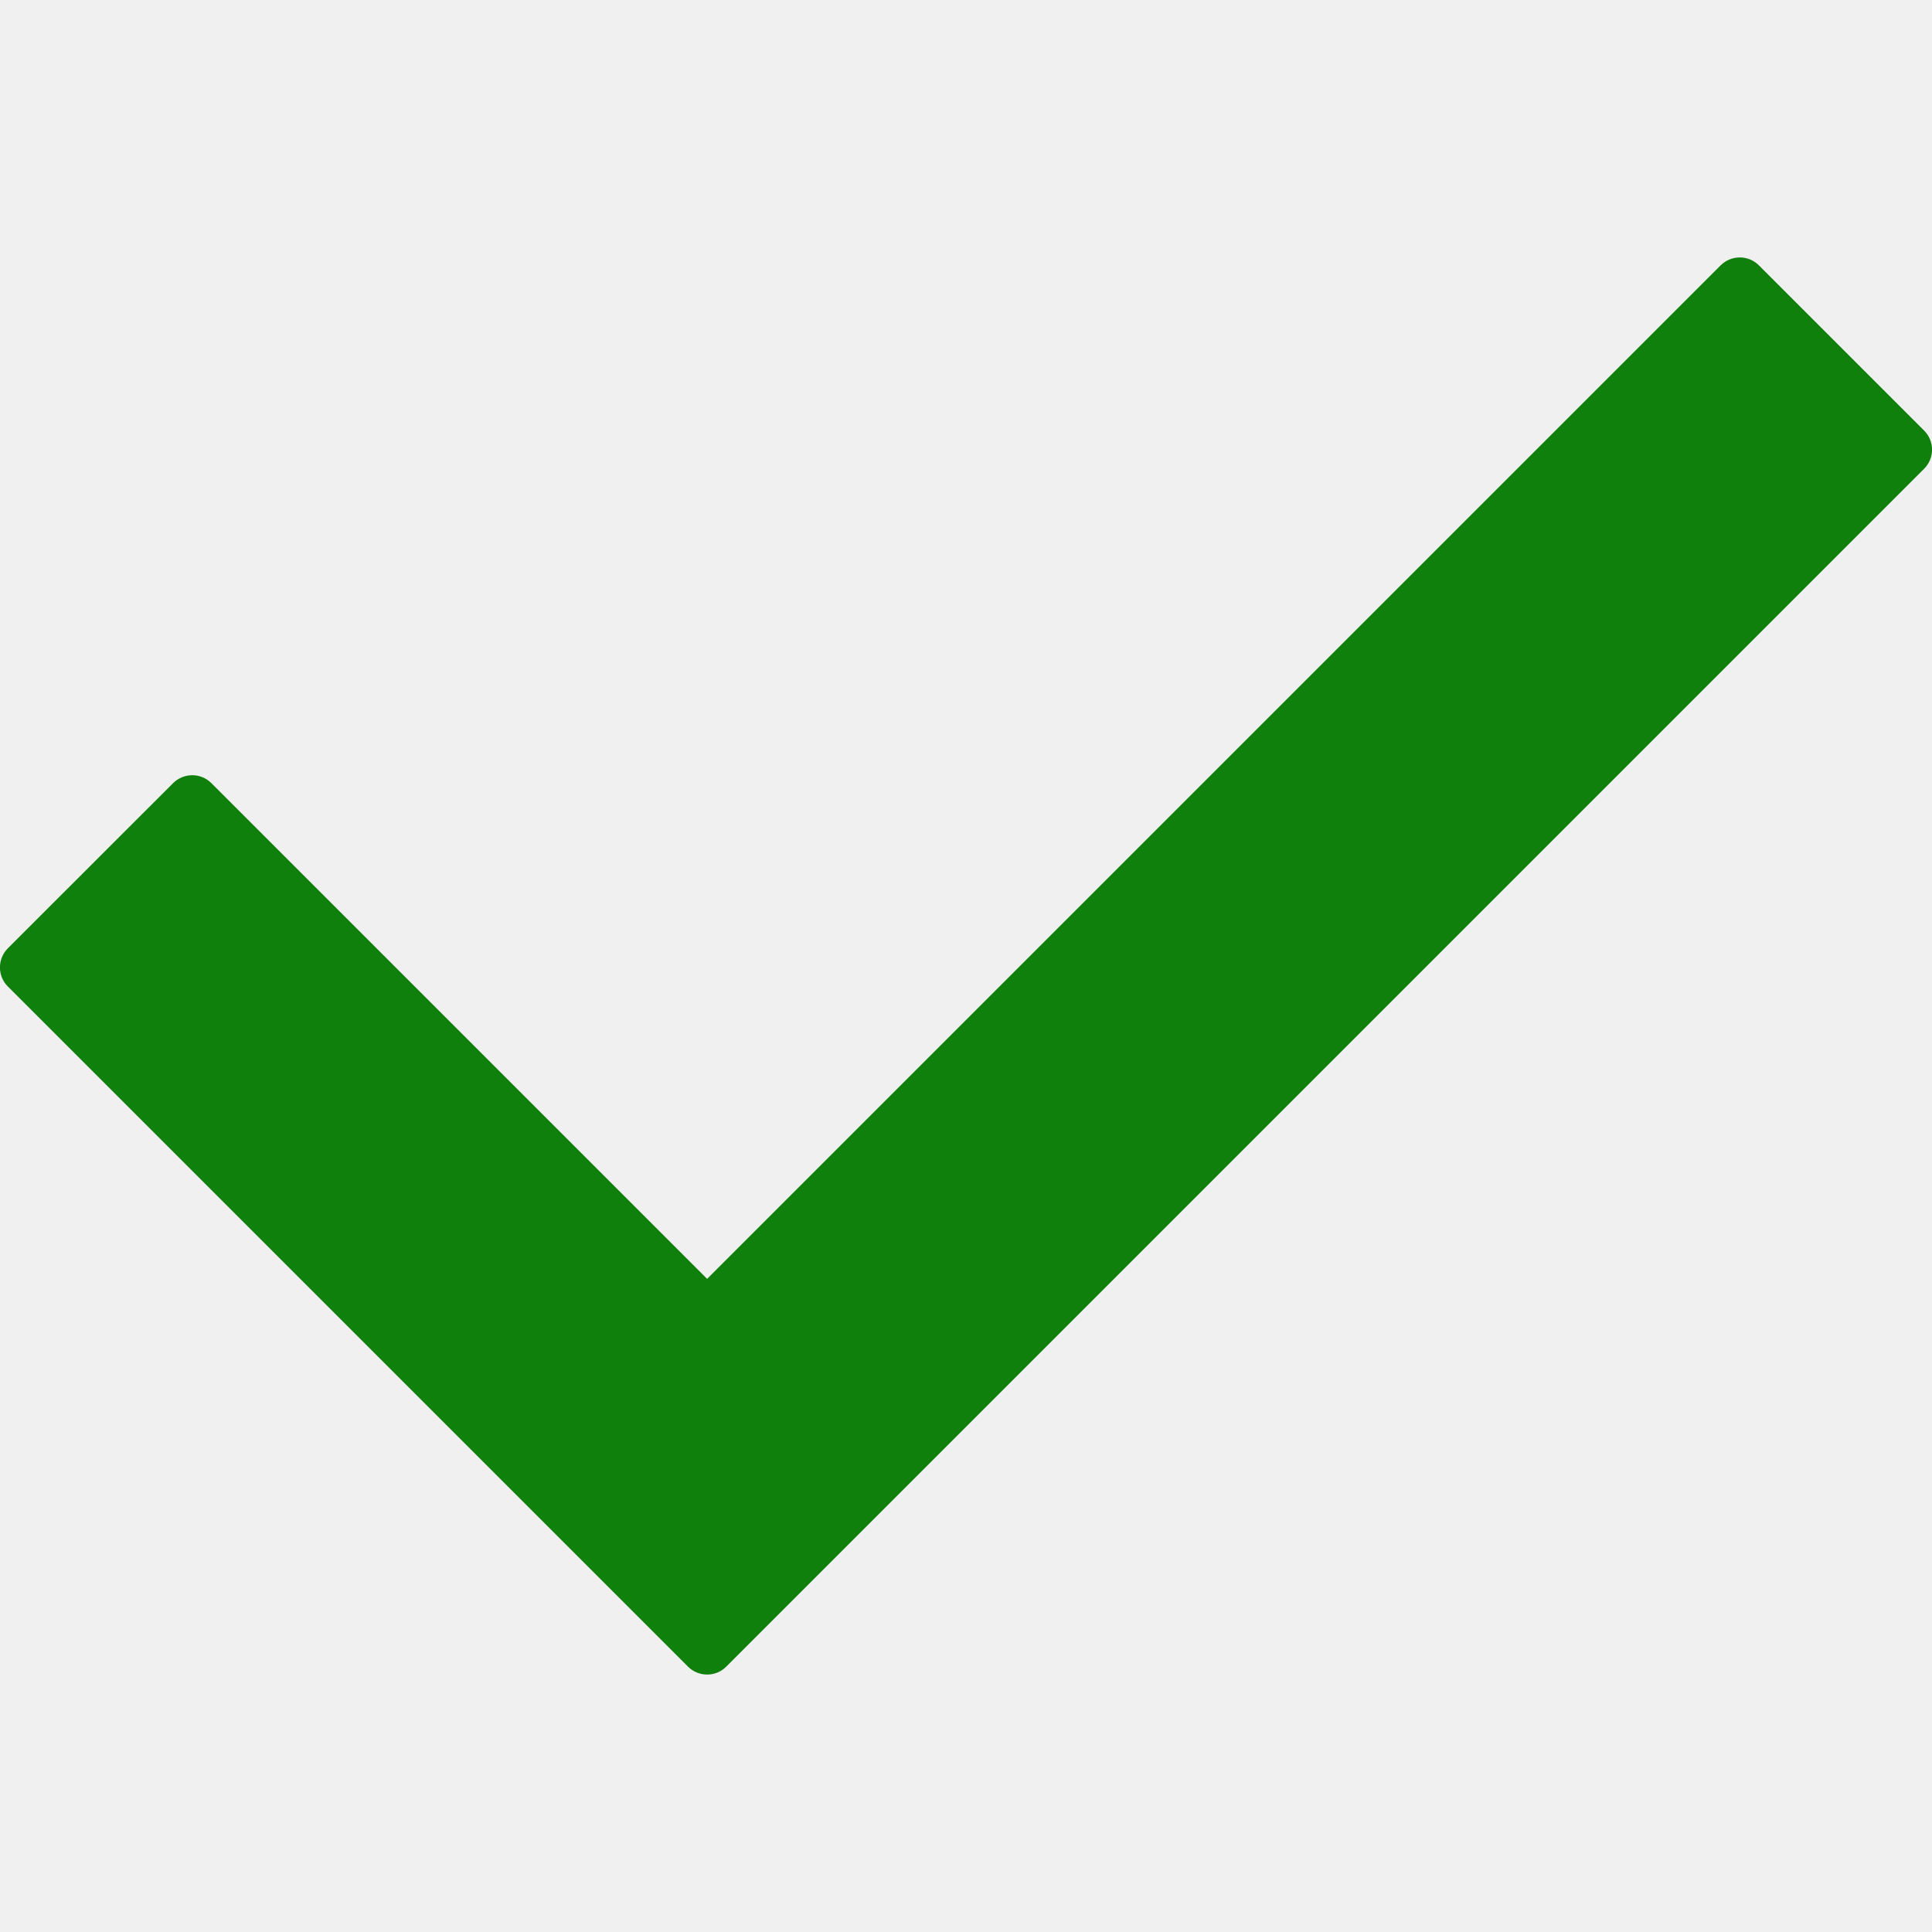
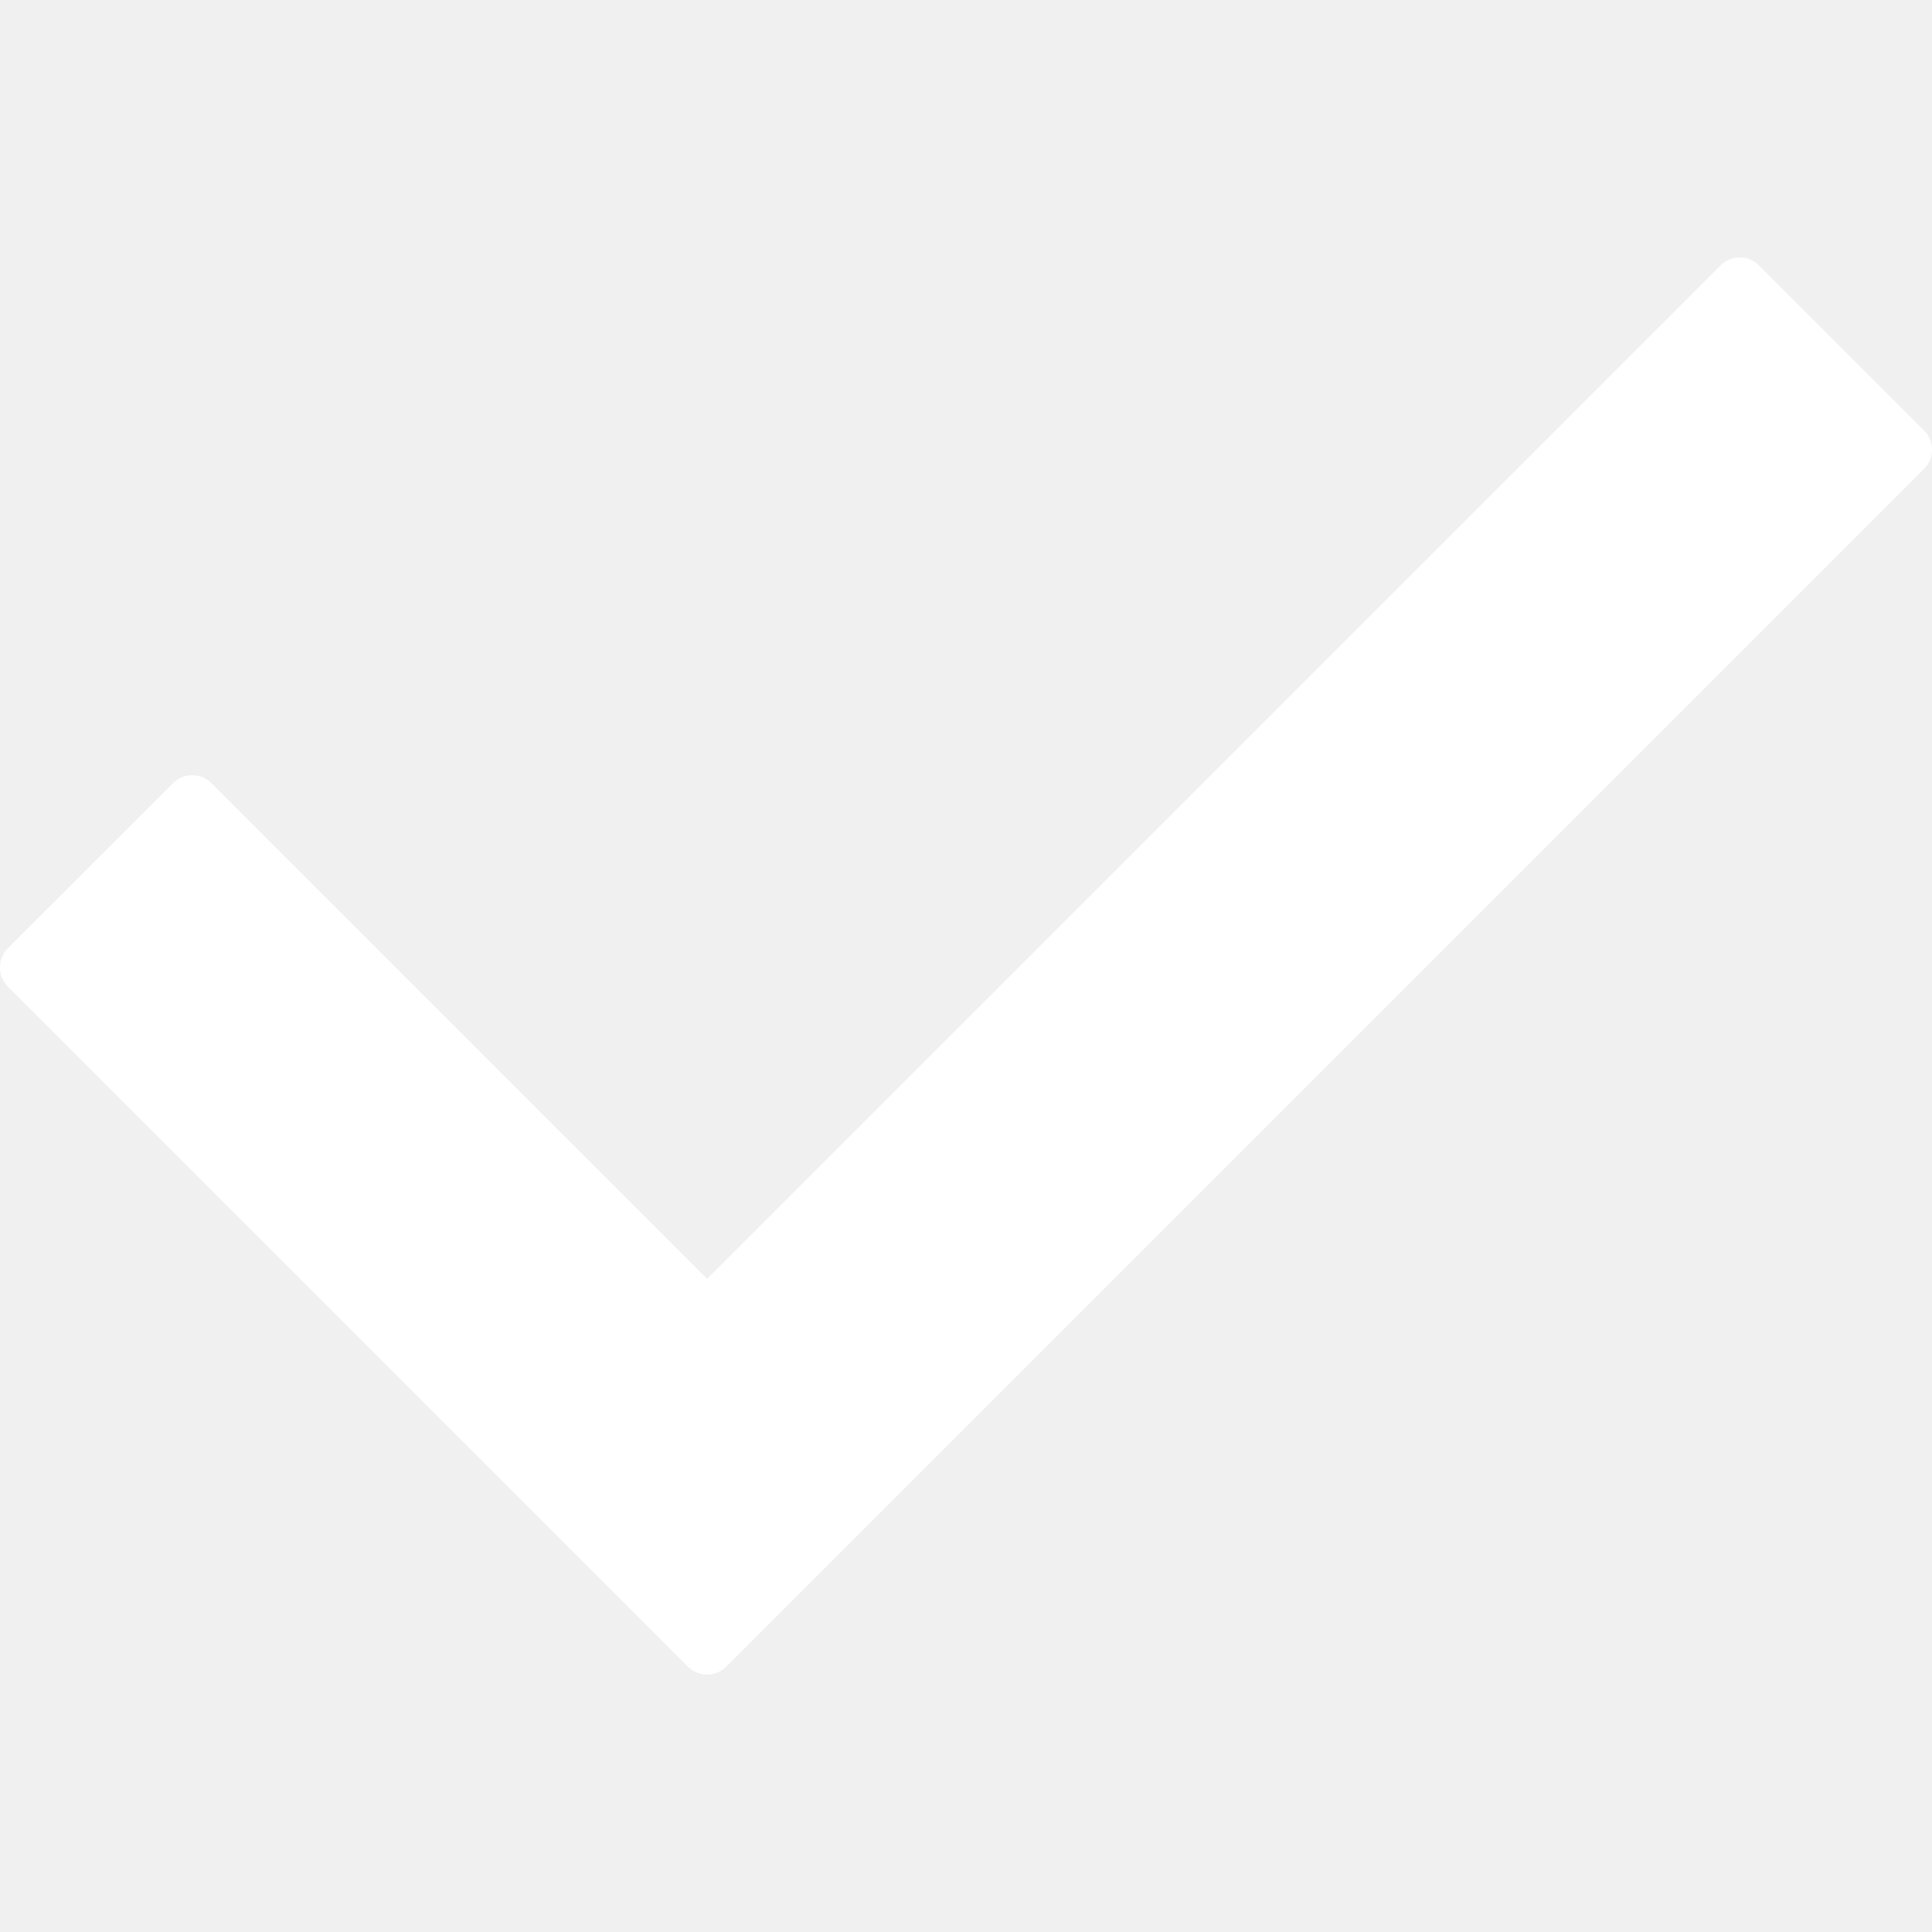
<svg xmlns="http://www.w3.org/2000/svg" width="18" height="18" viewBox="0 0 18 18" fill="none">
  <g clip-path="url(#clip0)">
-     <path d="M17.927 4.367L6.766 15.528C6.668 15.626 6.509 15.626 6.41 15.528L0.073 9.191C-0.025 9.093 -0.025 8.934 0.073 8.835L1.613 7.296C1.712 7.198 1.871 7.198 1.969 7.296L6.588 11.915L16.031 2.472C16.13 2.374 16.289 2.374 16.387 2.472L17.927 4.012C18.025 4.11 18.025 4.269 17.927 4.367Z" fill="#10800C" />
+     <path d="M17.927 4.367L6.766 15.528C6.668 15.626 6.509 15.626 6.41 15.528L0.073 9.191C-0.025 9.093 -0.025 8.934 0.073 8.835L1.613 7.296C1.712 7.198 1.871 7.198 1.969 7.296L6.588 11.915L16.031 2.472C16.13 2.374 16.289 2.374 16.387 2.472L17.927 4.012C18.025 4.11 18.025 4.269 17.927 4.367Z" fill="white" />
  </g>
  <defs>
    <clipPath id="clip0">
      <rect width="18" height="18" fill="white" />
    </clipPath>
  </defs>
</svg>
